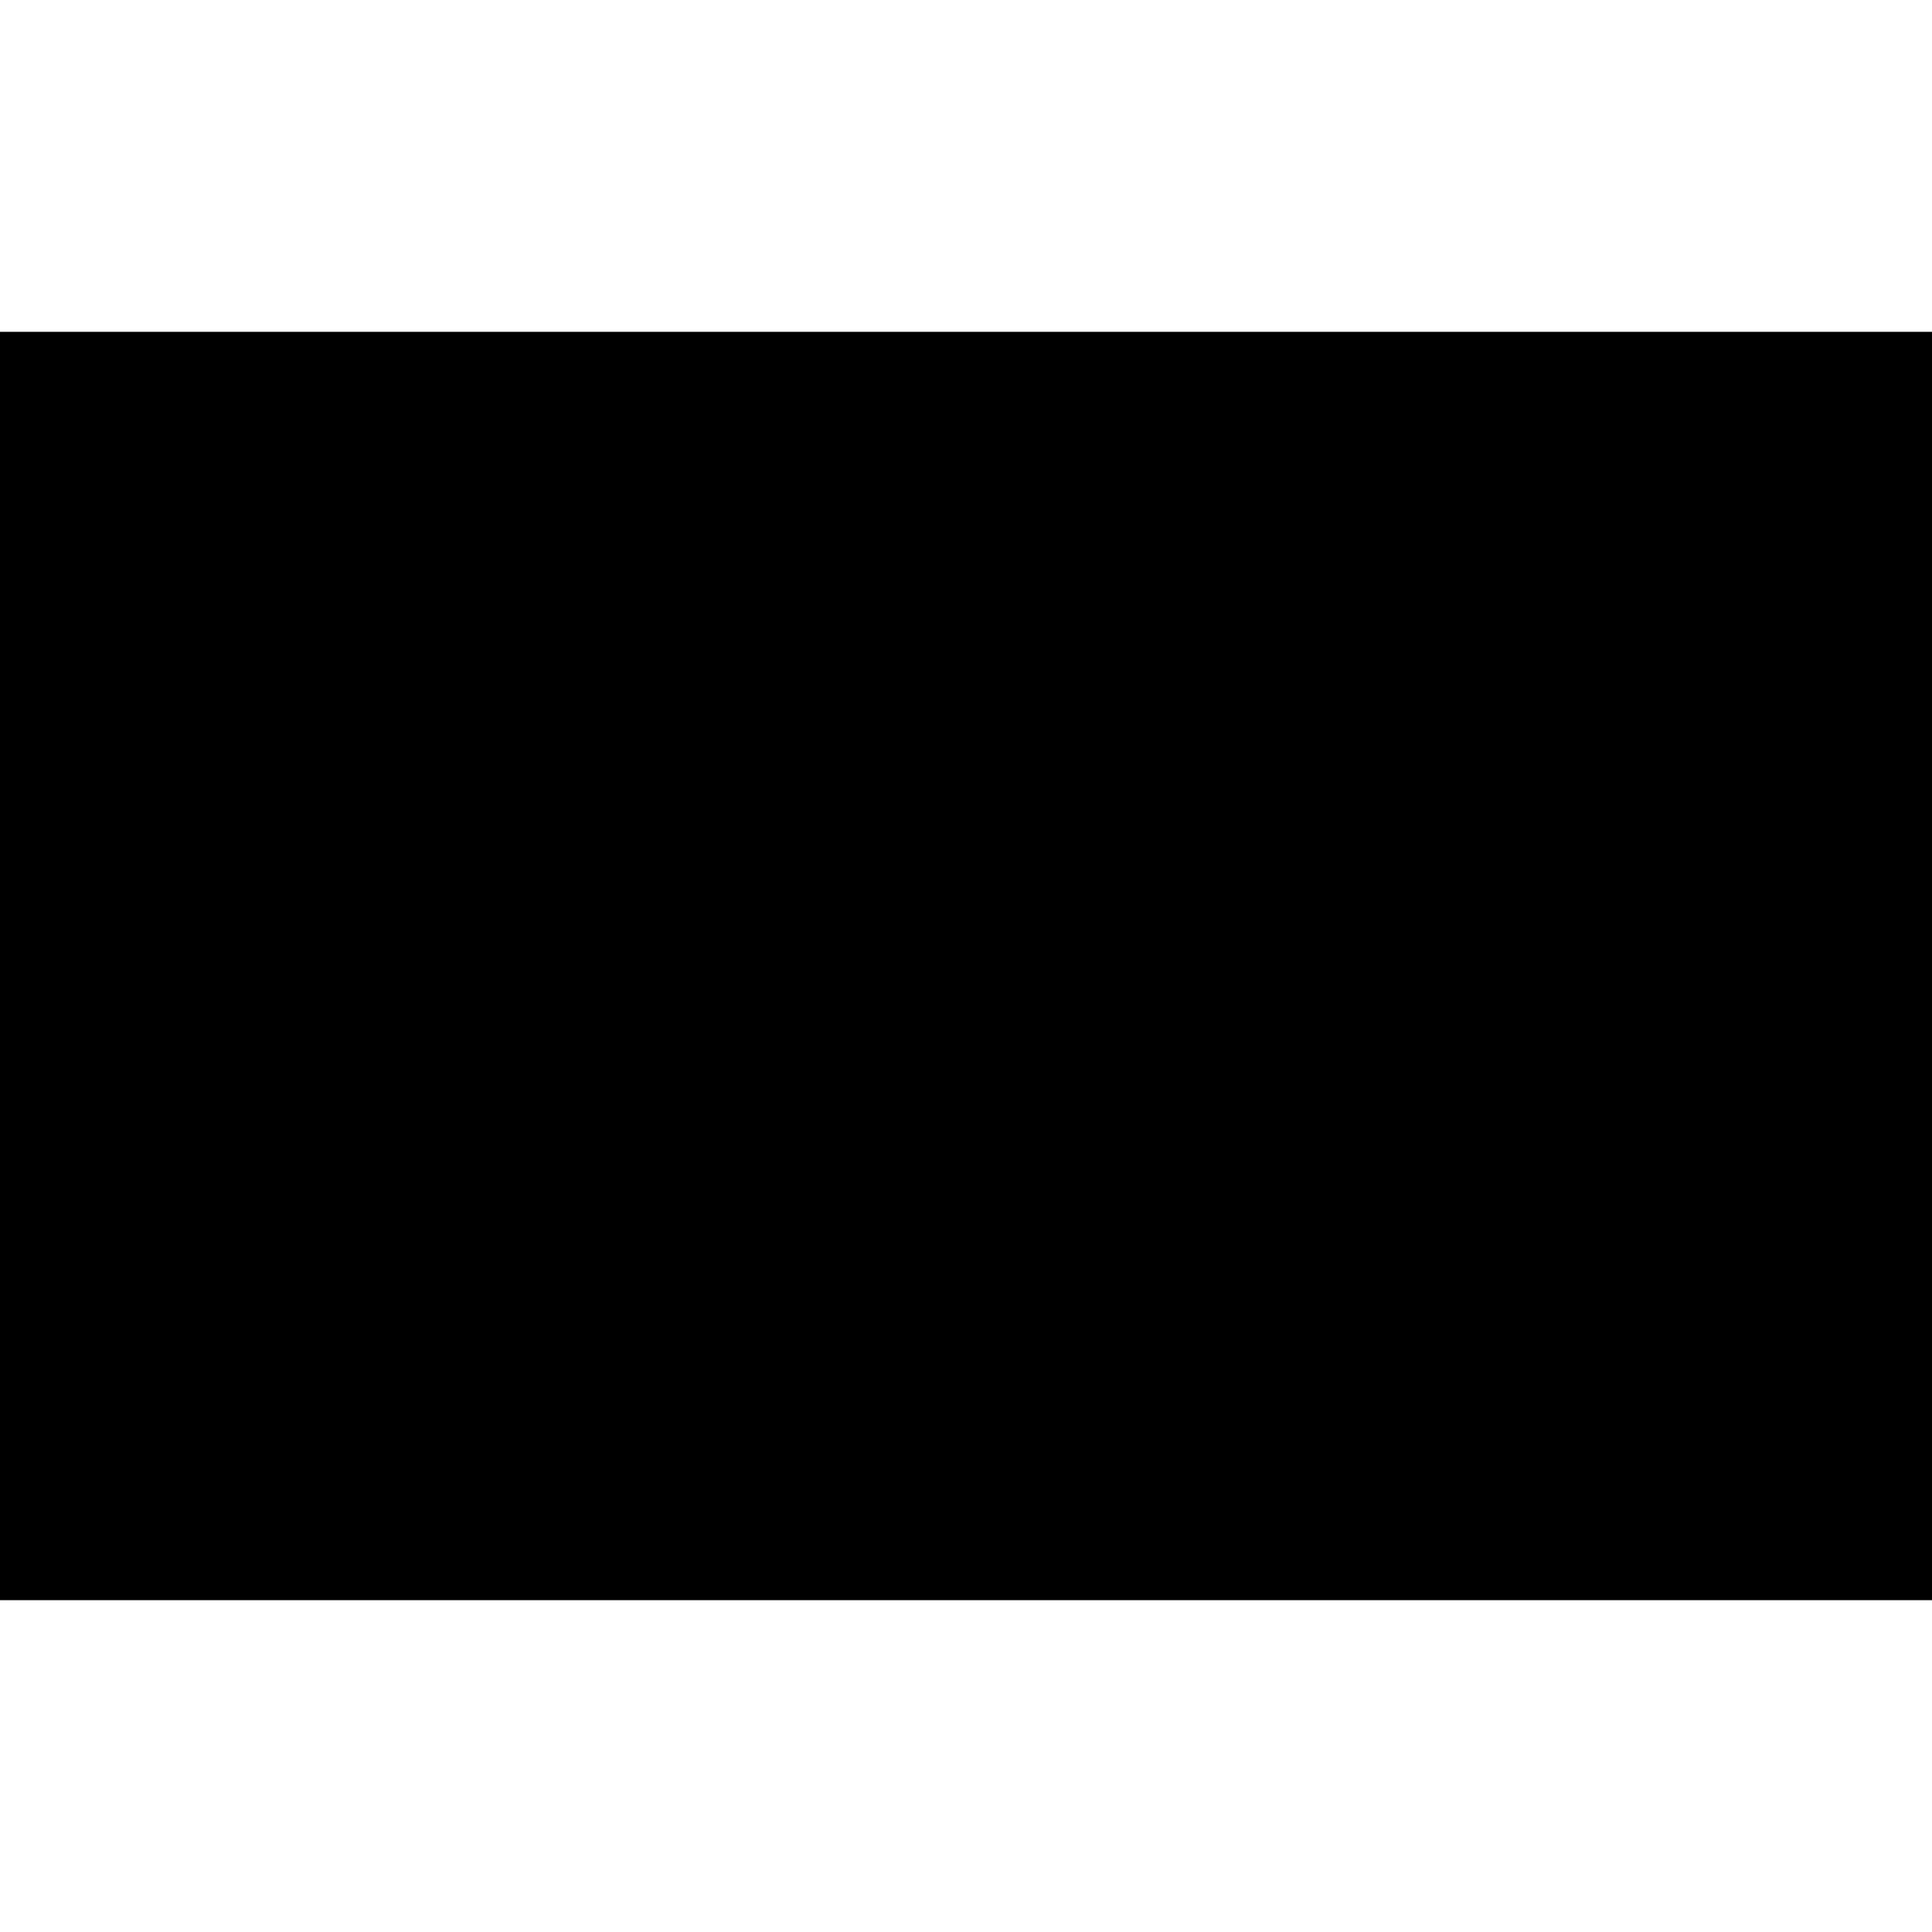
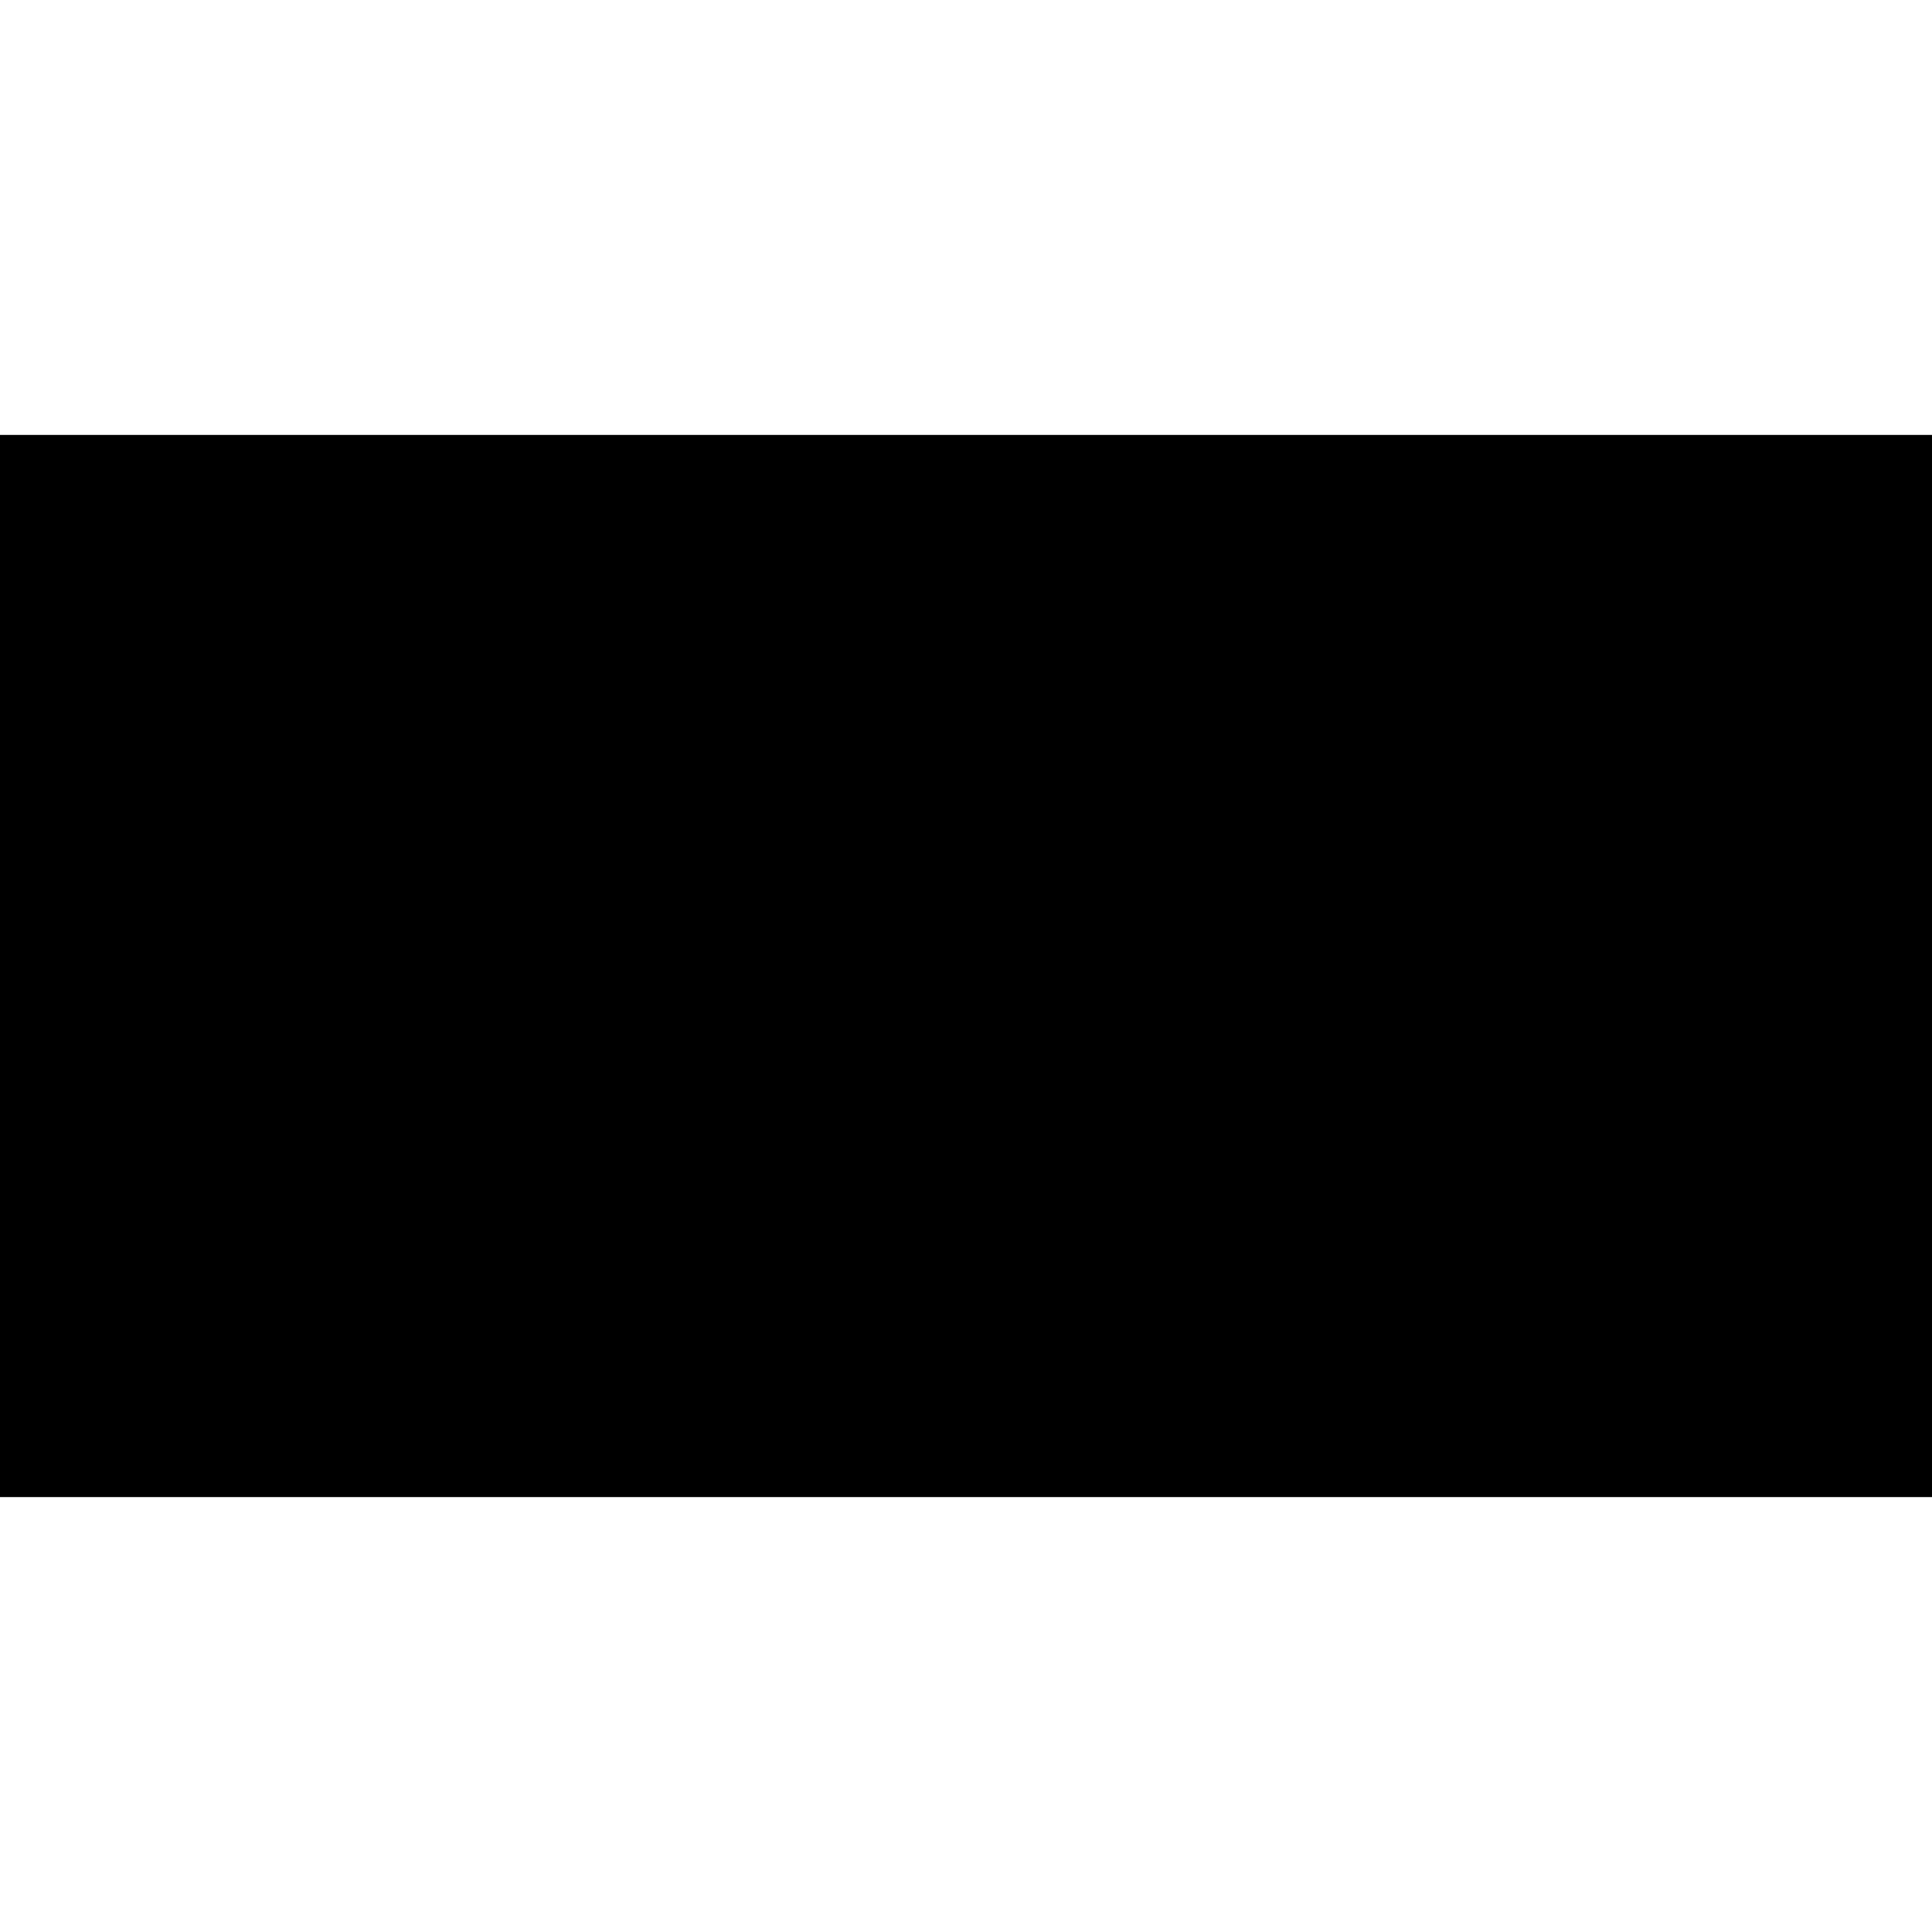
- <svg xmlns="http://www.w3.org/2000/svg" version="1.0" width="262pt" height="262pt" viewBox="0 0 262 262" preserveAspectRatio="xMidYMid meet">
-   <g transform="translate(0,262) scale(0.1,-0.1)" fill="#000000" stroke="none">
-     <path d="M0 1310 l0 -860 1310 0 1310 0 0 860 0 860 -1310 0 -1310 0 0 -860z" />
+ <svg xmlns="http://www.w3.org/2000/svg" version="1.0" width="1577pt" height="1577pt" viewBox="0 0 1577 1577" preserveAspectRatio="xMidYMid meet">
+   <g transform="translate(0,1577) scale(0.1,-0.1)" fill="#000000" stroke="none">
+     <path d="M0 7885 l0 -4335 7885 0 7885 0 0 4335 0 4335 -7885 0 -7885 0 0 -4335z" />
  </g>
</svg>
